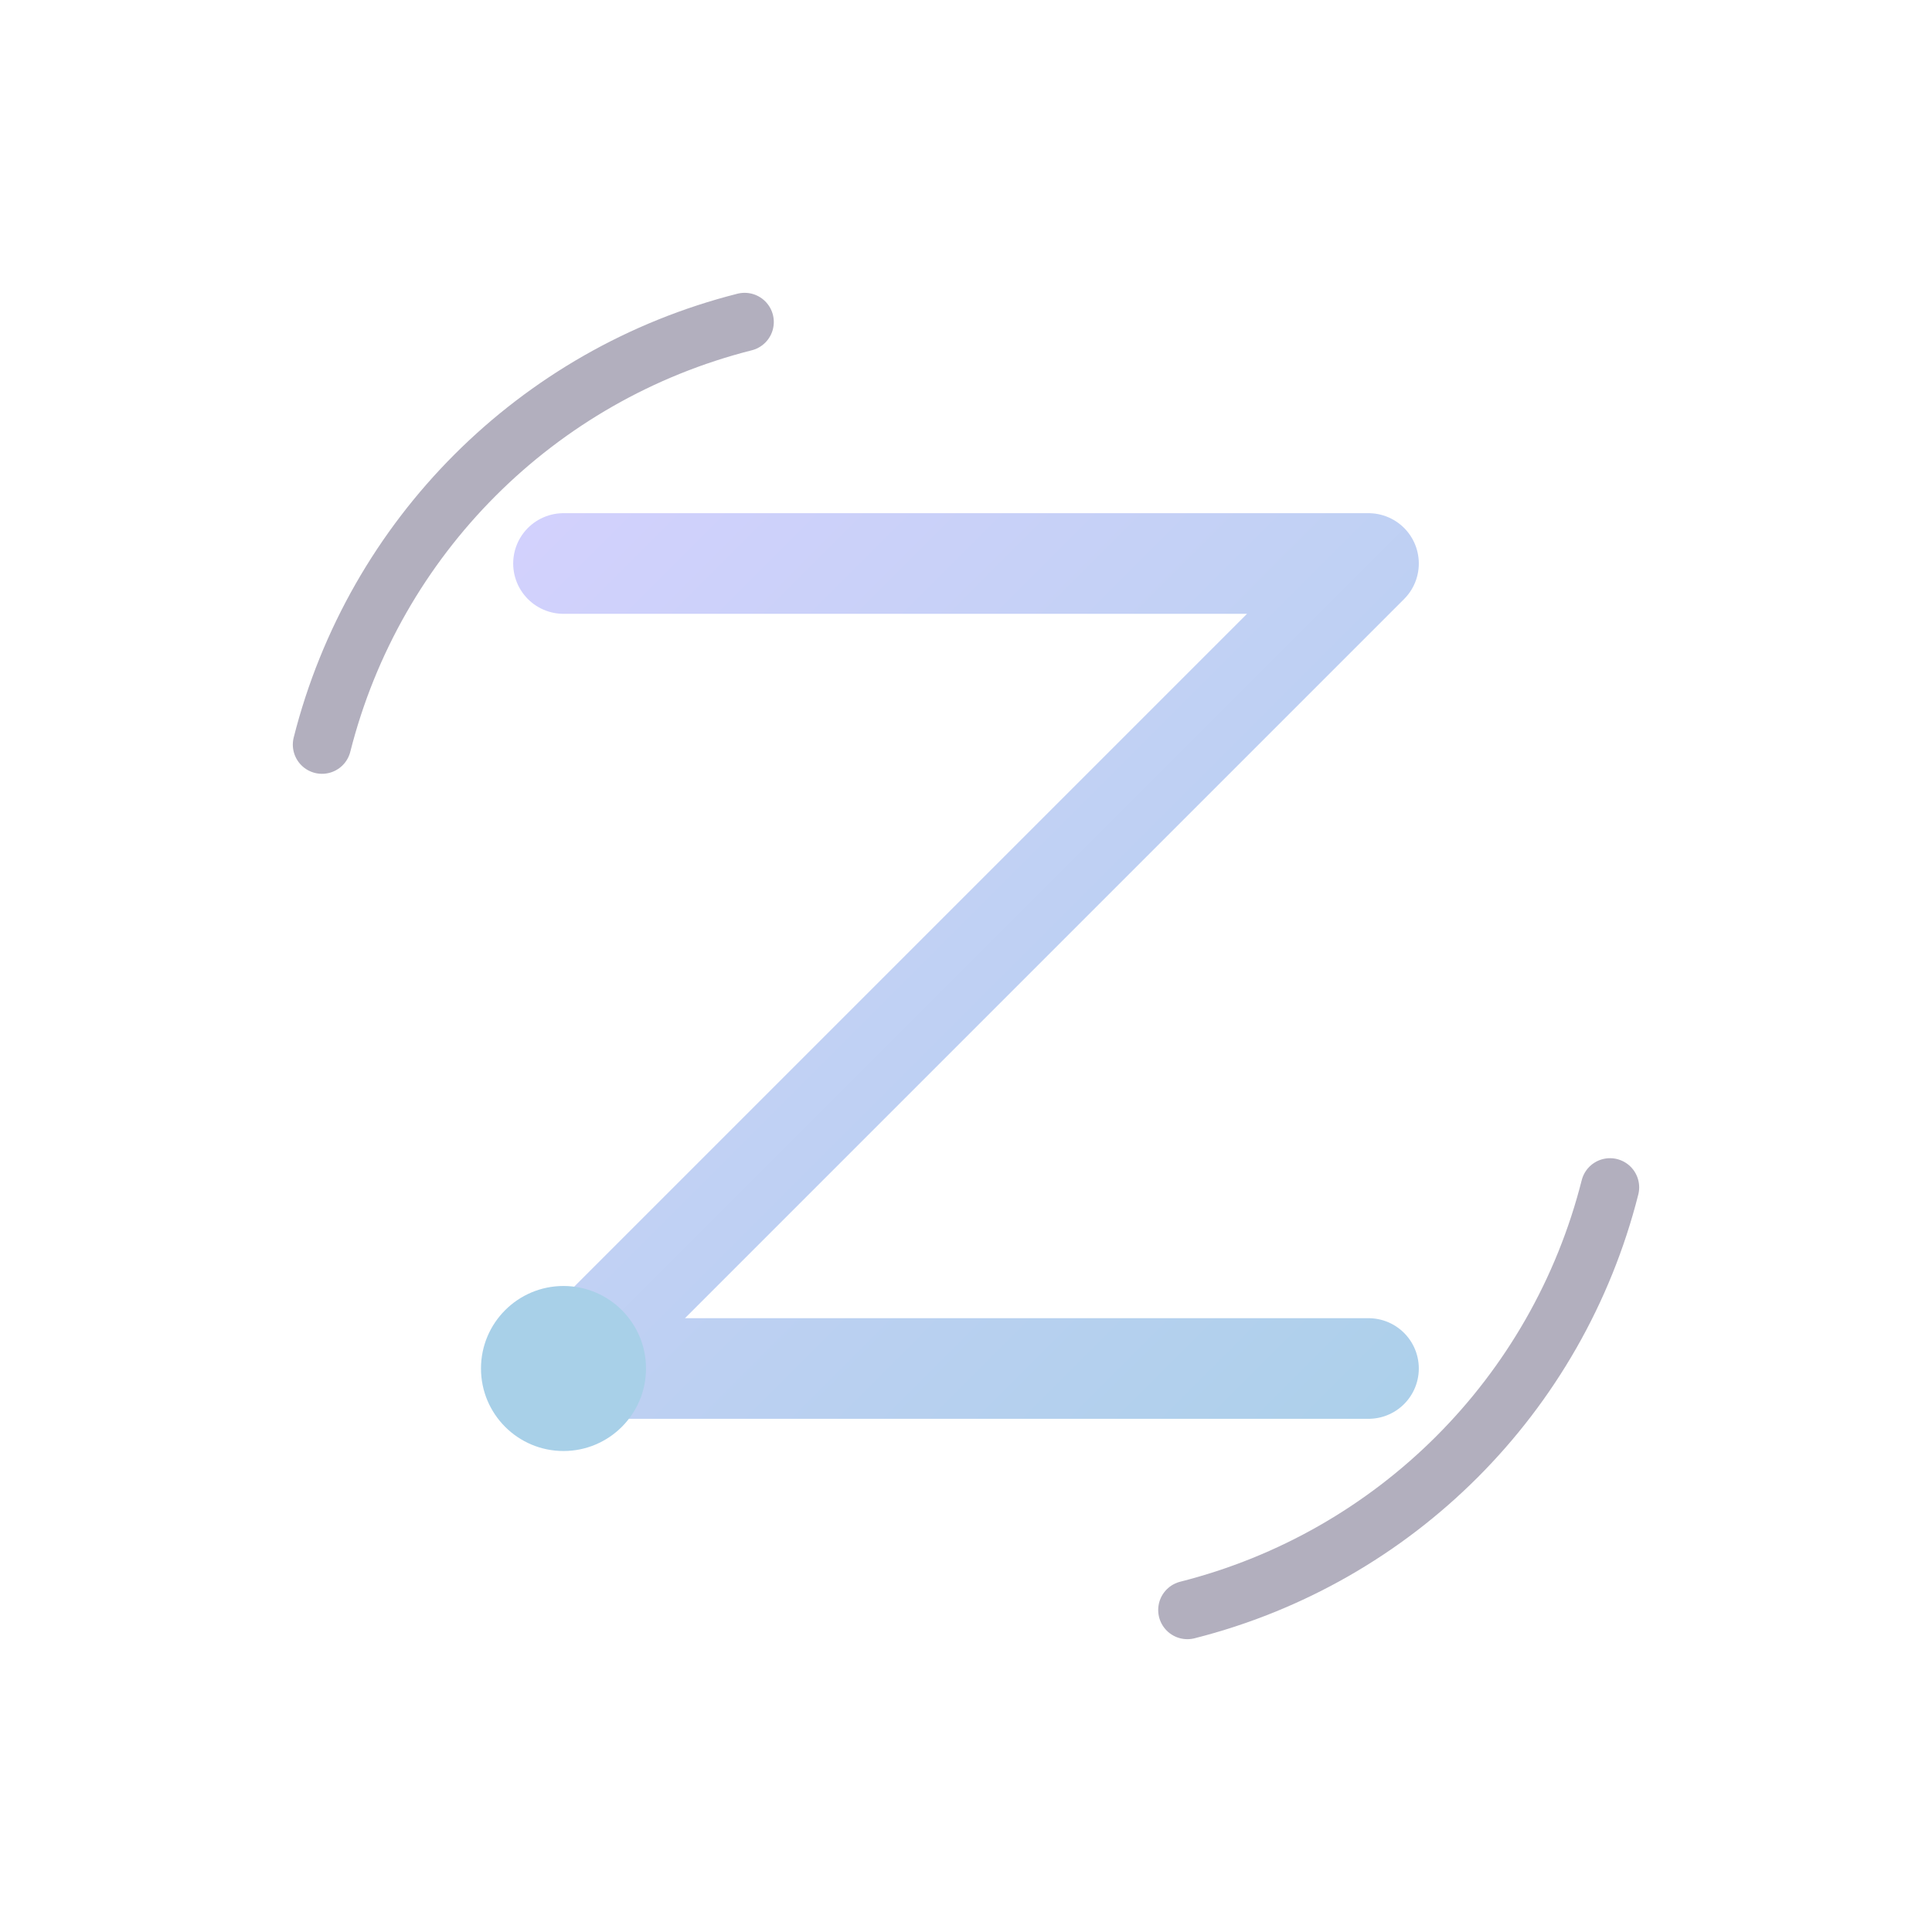
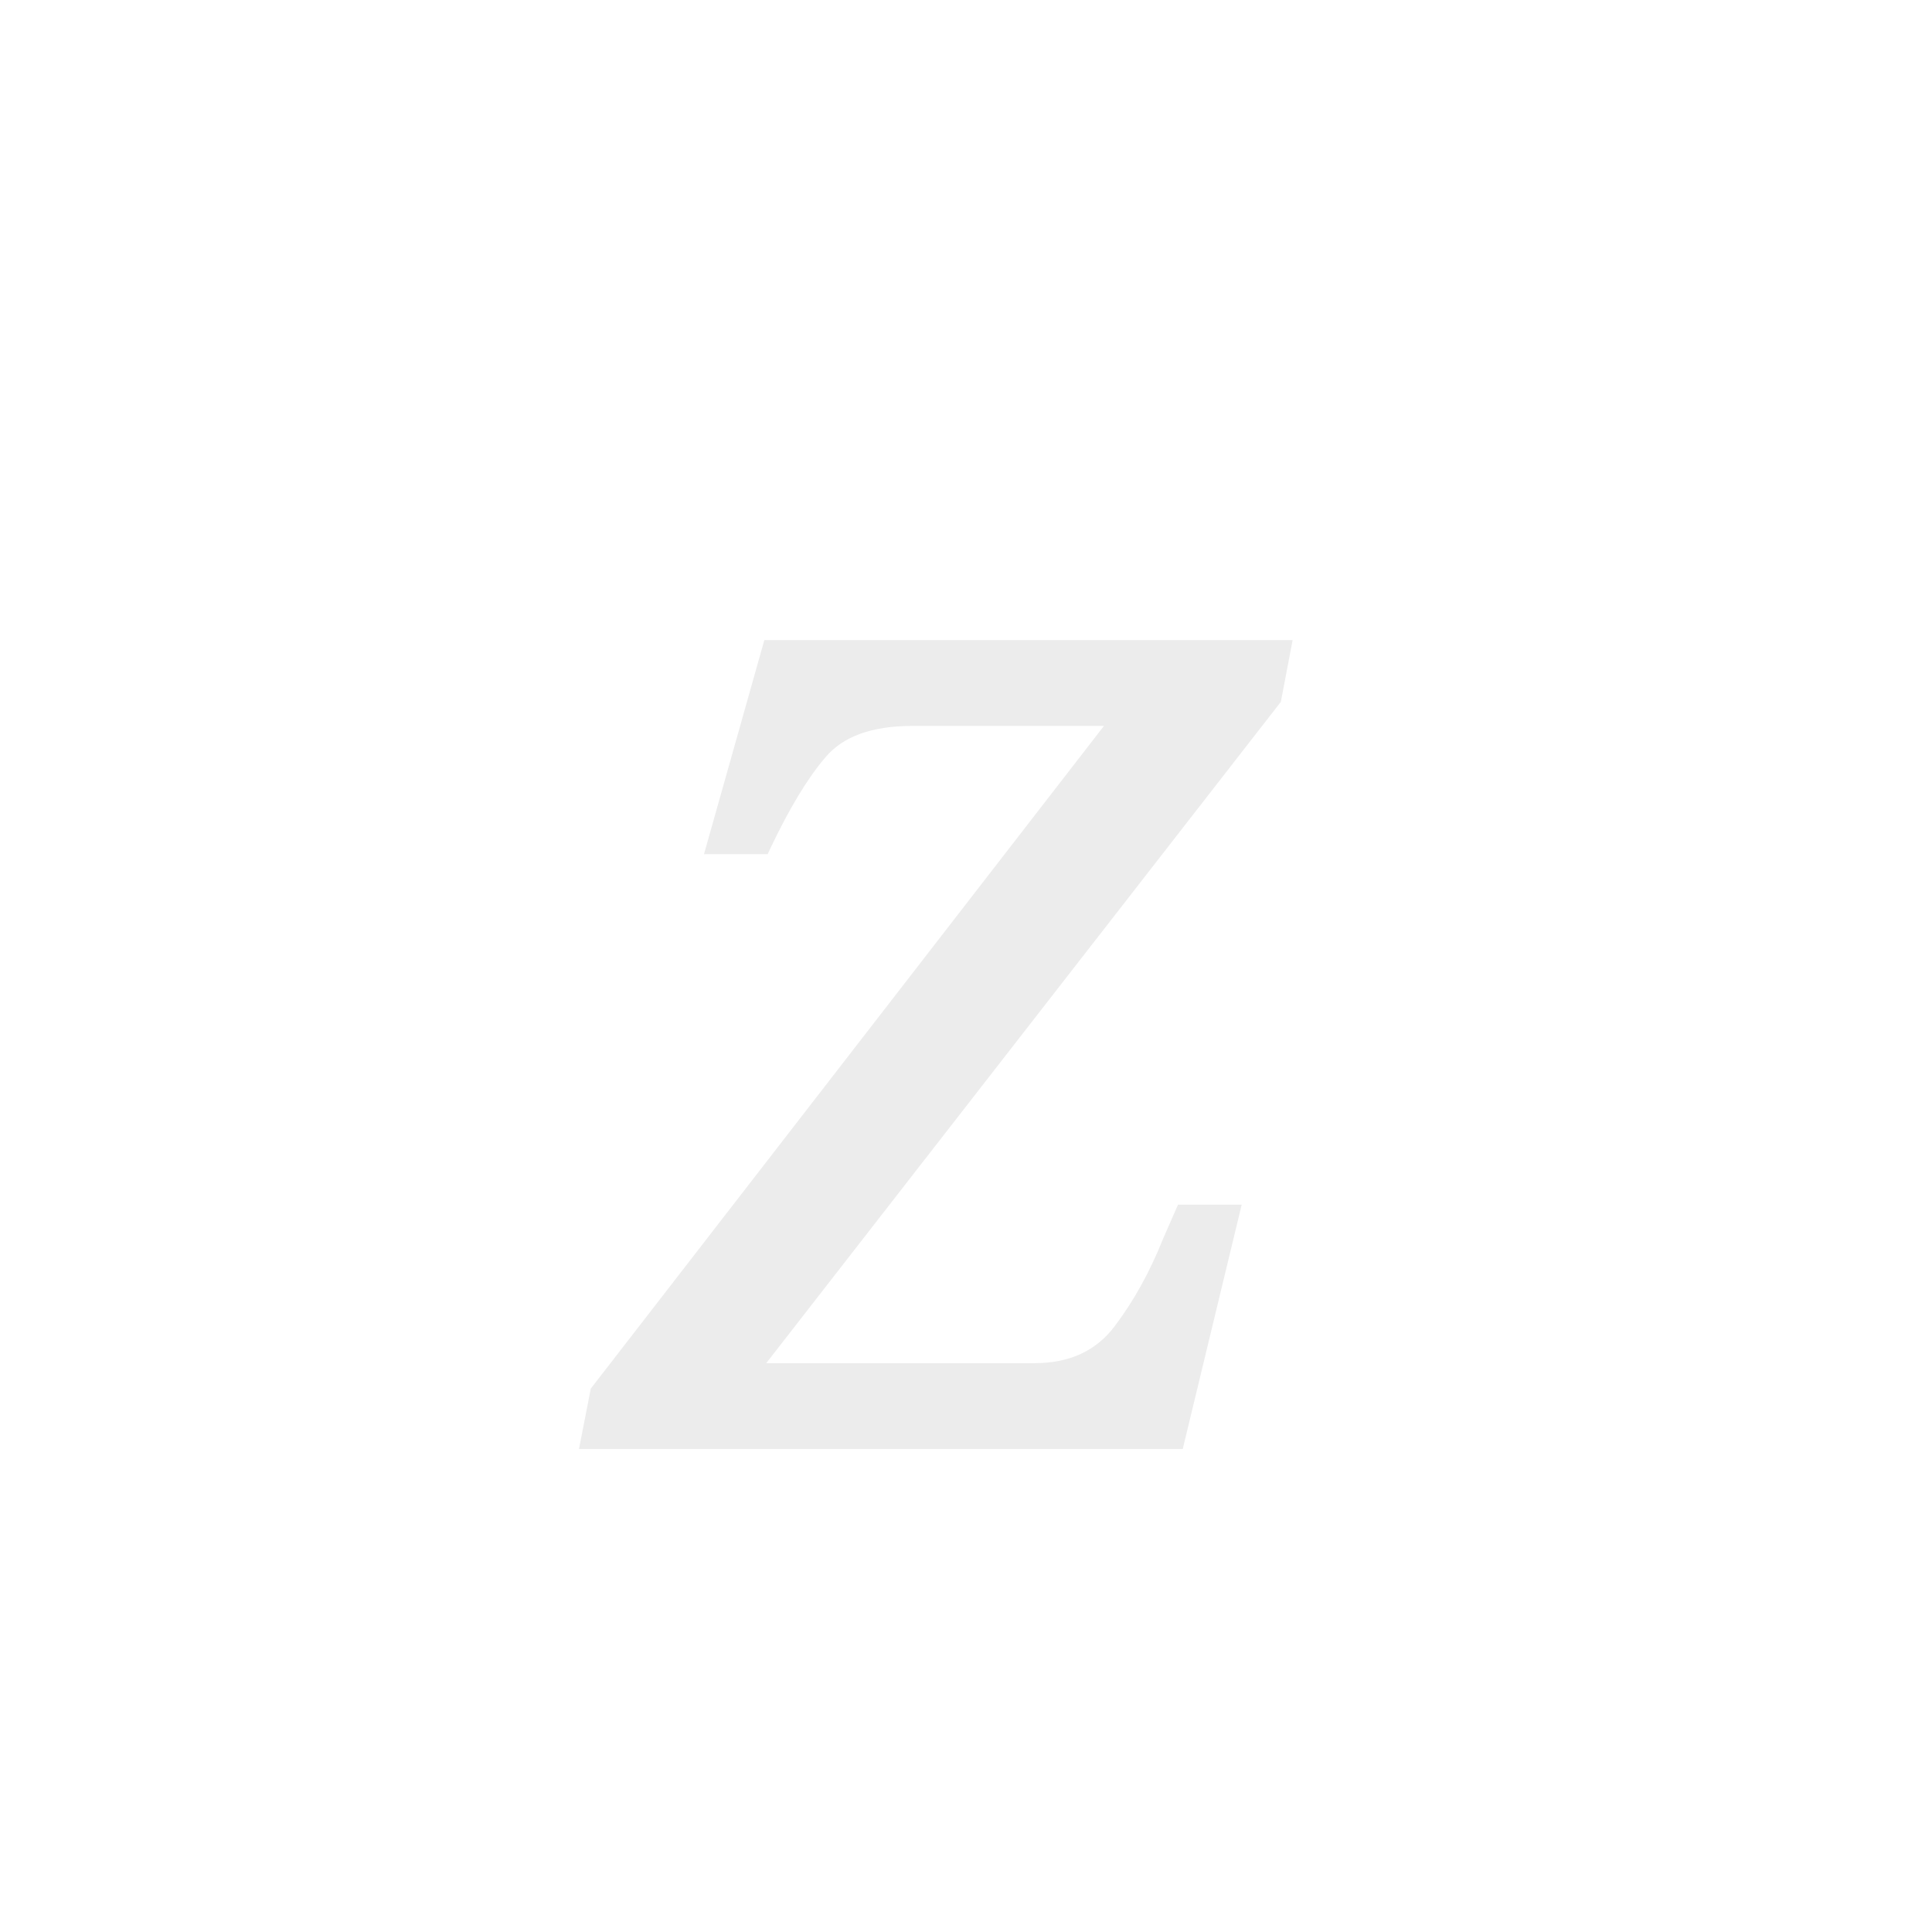
- <svg xmlns="http://www.w3.org/2000/svg" viewBox="0 0 48 48" fill="none" role="img" aria-labelledby="title">
-   <defs>
-     <linearGradient id="signal" x1="10" y1="11" x2="37" y2="38" gradientUnits="userSpaceOnUse">
-       <stop stop-color="#D7D1FF" />
-       <stop offset="1" stop-color="#A8D0E8" />
-     </linearGradient>
-   </defs>
-   <g stroke-linecap="round" stroke-linejoin="round">
-     <path d="M8 18.5A14.5 14.5 0 0 1 18.5 8" stroke="#9F9BAE" stroke-opacity=".8" stroke-width="1.45" />
-     <path d="M29.5 40A14.5 14.5 0 0 0 40 29.5" stroke="#9F9BAE" stroke-opacity=".8" stroke-width="1.45" />
-     <path d="M14 14h20L14 34h20" stroke="url(#signal)" stroke-width="2.5" />
-   </g>
-   <circle cx="14" cy="34" r="2.05" fill="#A8D0E8" />
+ <svg xmlns="http://www.w3.org/2000/svg" viewBox="0 0 64 64" role="img" aria-labelledby="title">
+   <text x="32" y="48" text-anchor="middle" fill="#ECECEC" font-family="Instrument Serif, Georgia, serif" font-size="50" font-style="italic">z</text>
</svg>
